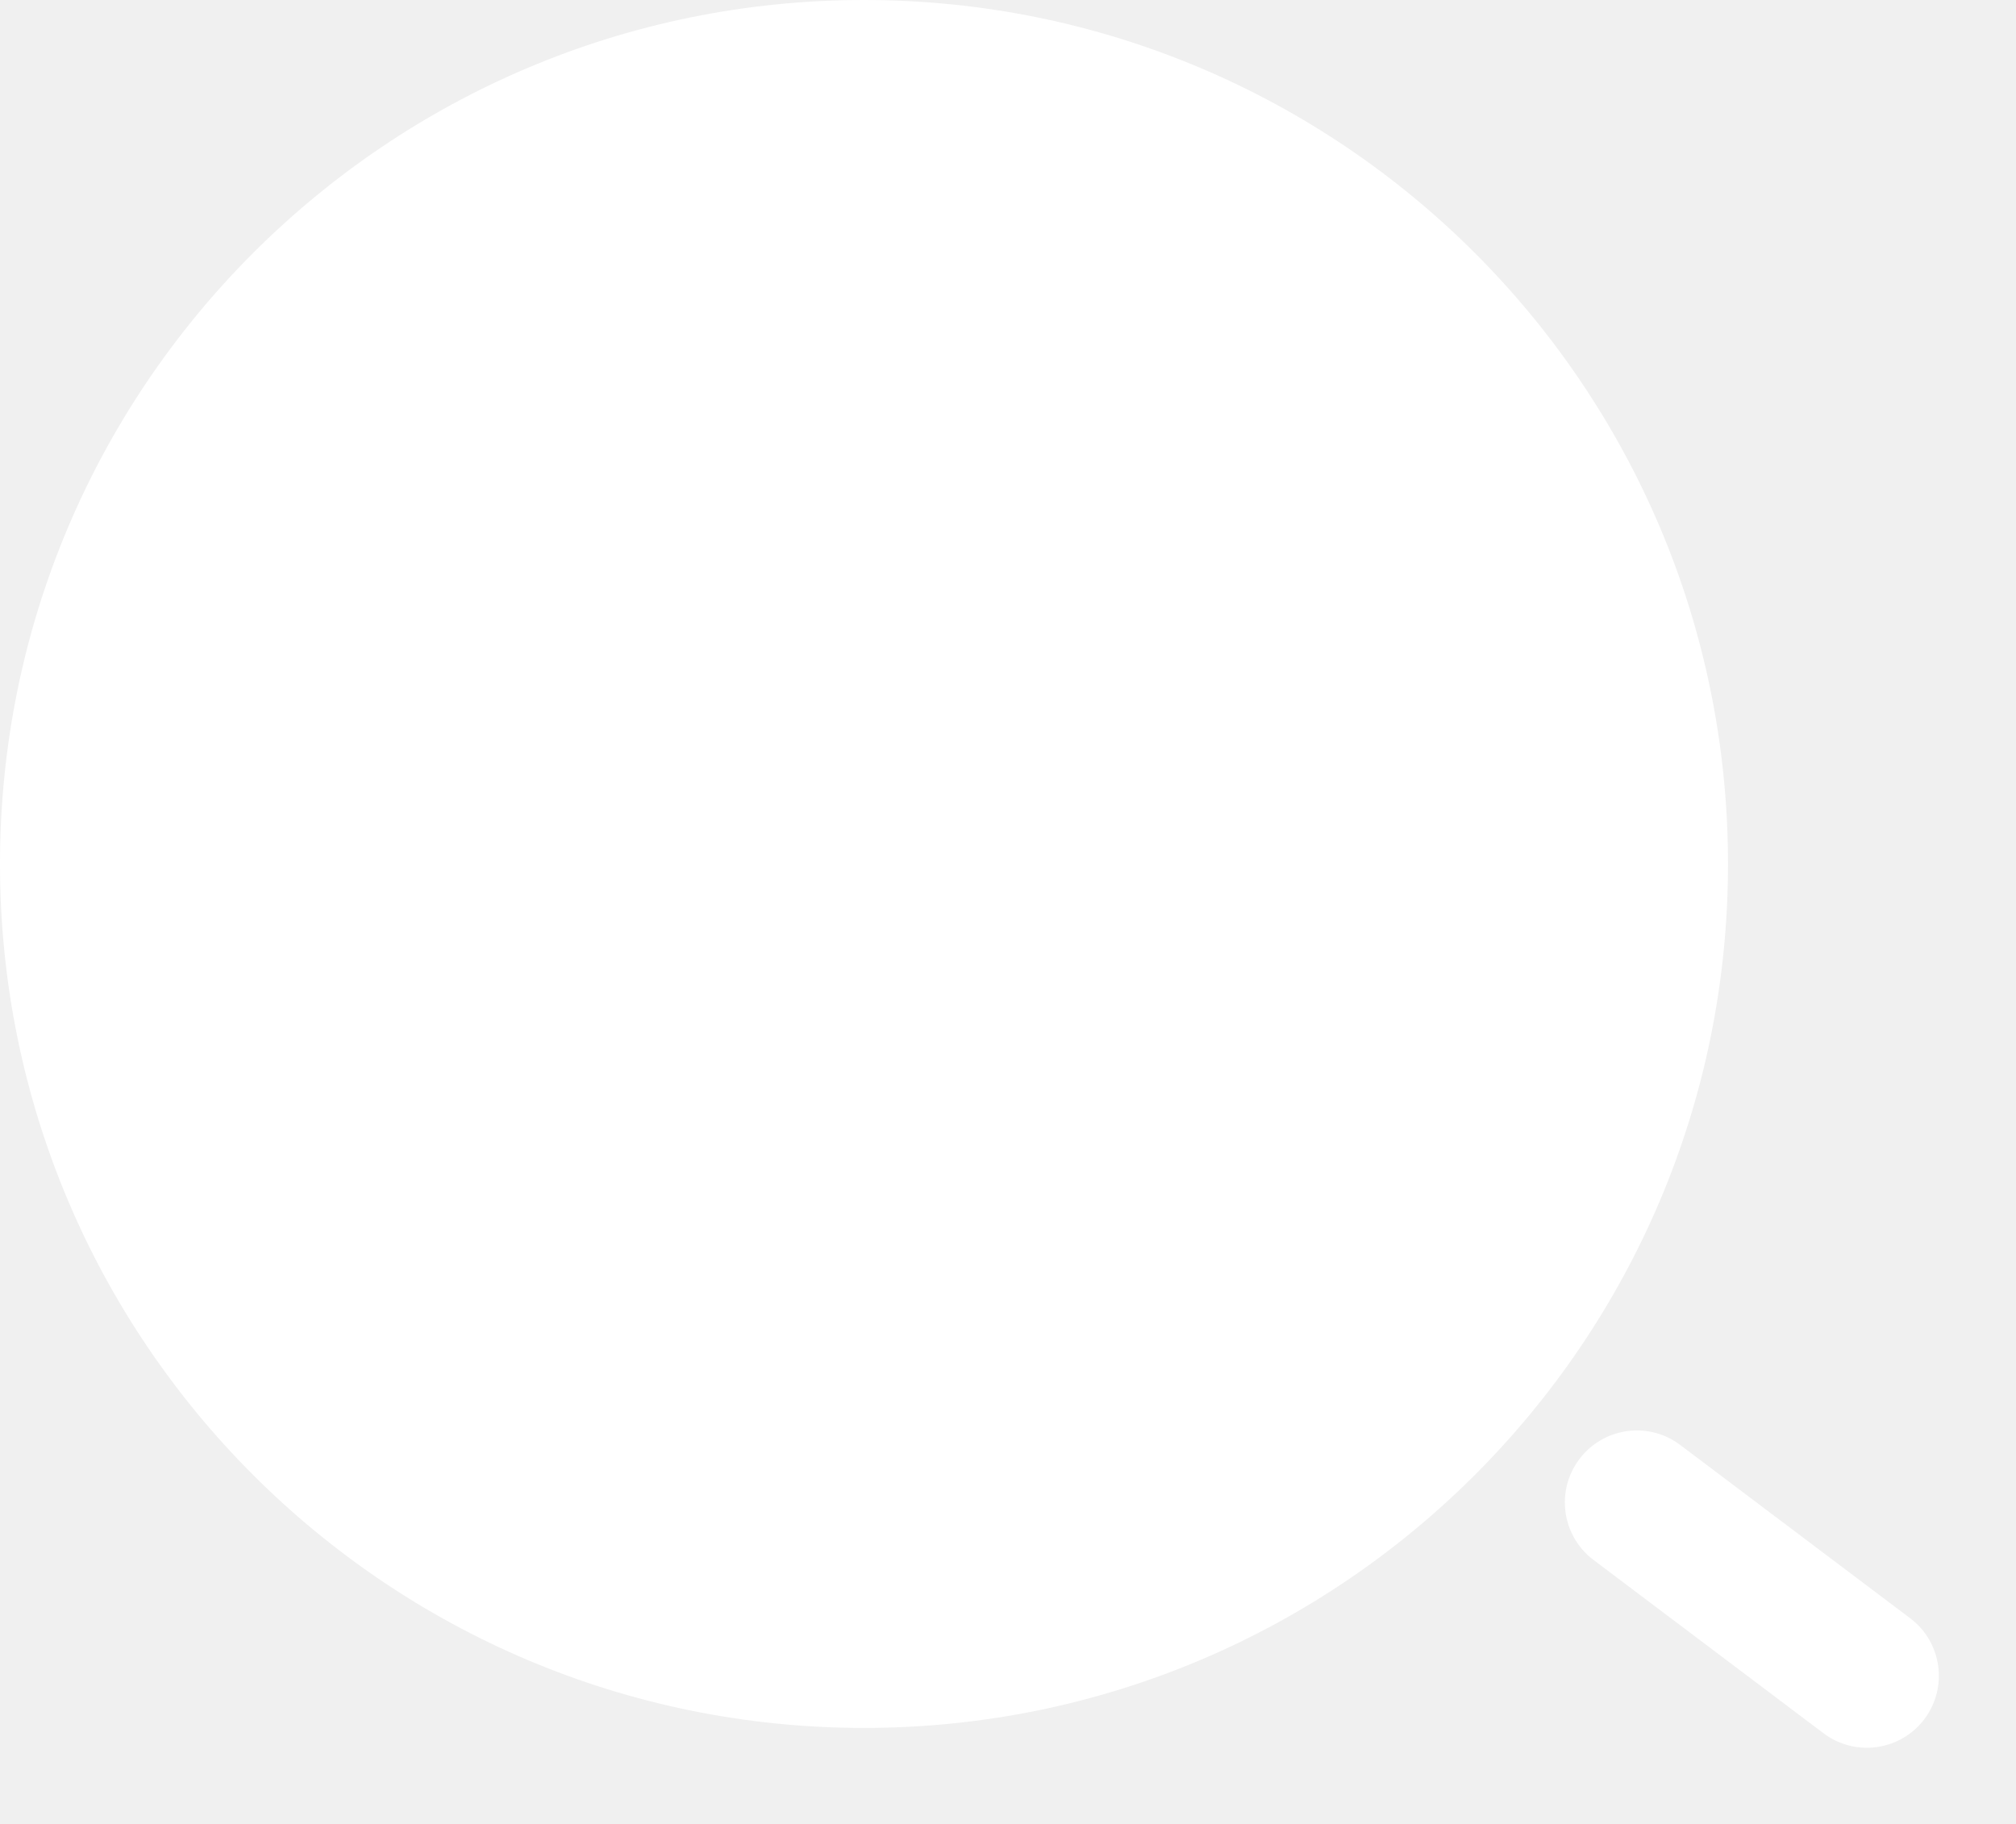
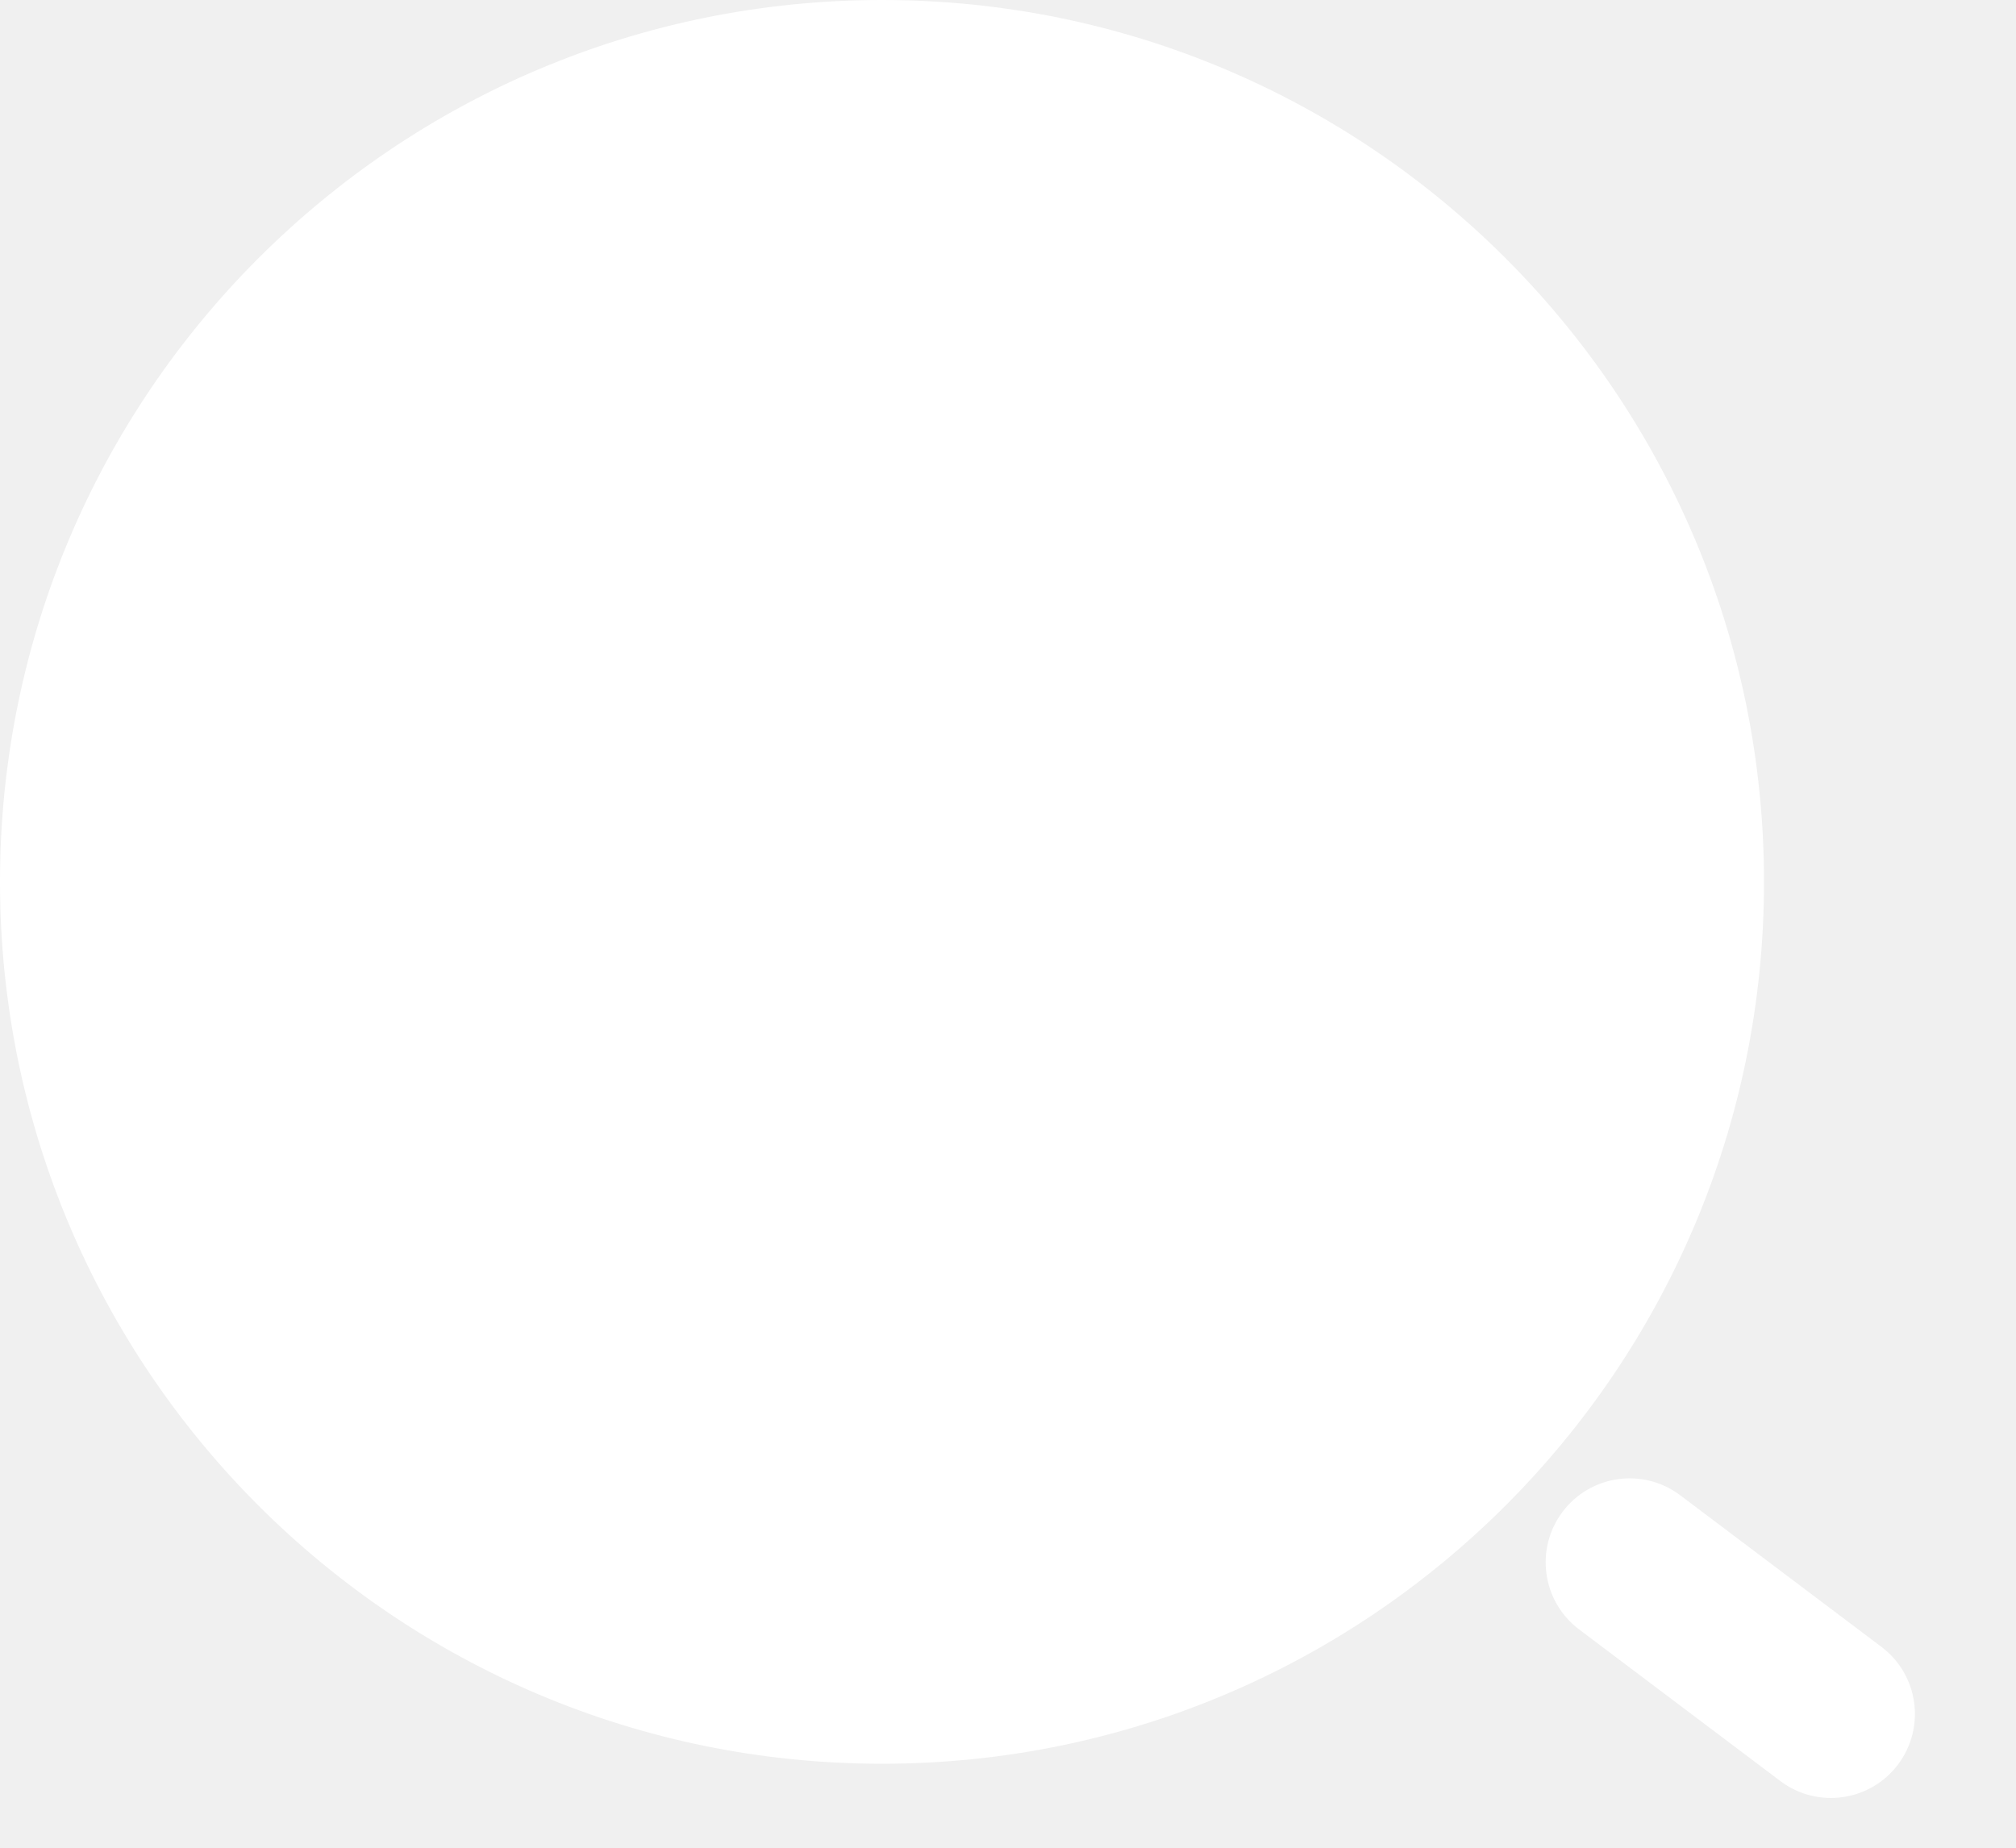
- <svg xmlns="http://www.w3.org/2000/svg" width="21" height="19" viewBox="0 0 21 19" fill="none">
-   <circle cx="9" cy="9" r="9" fill="white" />
-   <rect x="16" y="15.799" width="1.5" height="4.5" rx="0.75" transform="rotate(-53 16 15.7986)" fill="white" />
+ <svg xmlns="http://www.w3.org/2000/svg" width="24" height="22" viewBox="0 0 24 22" fill="none">
+   <circle cx="10.5" cy="10.5" r="10.5" fill="white" />
+   <rect x="18" y="18.799" width="2" height="5" rx="1" transform="rotate(-53 18 18.7986)" fill="white" />
</svg>
